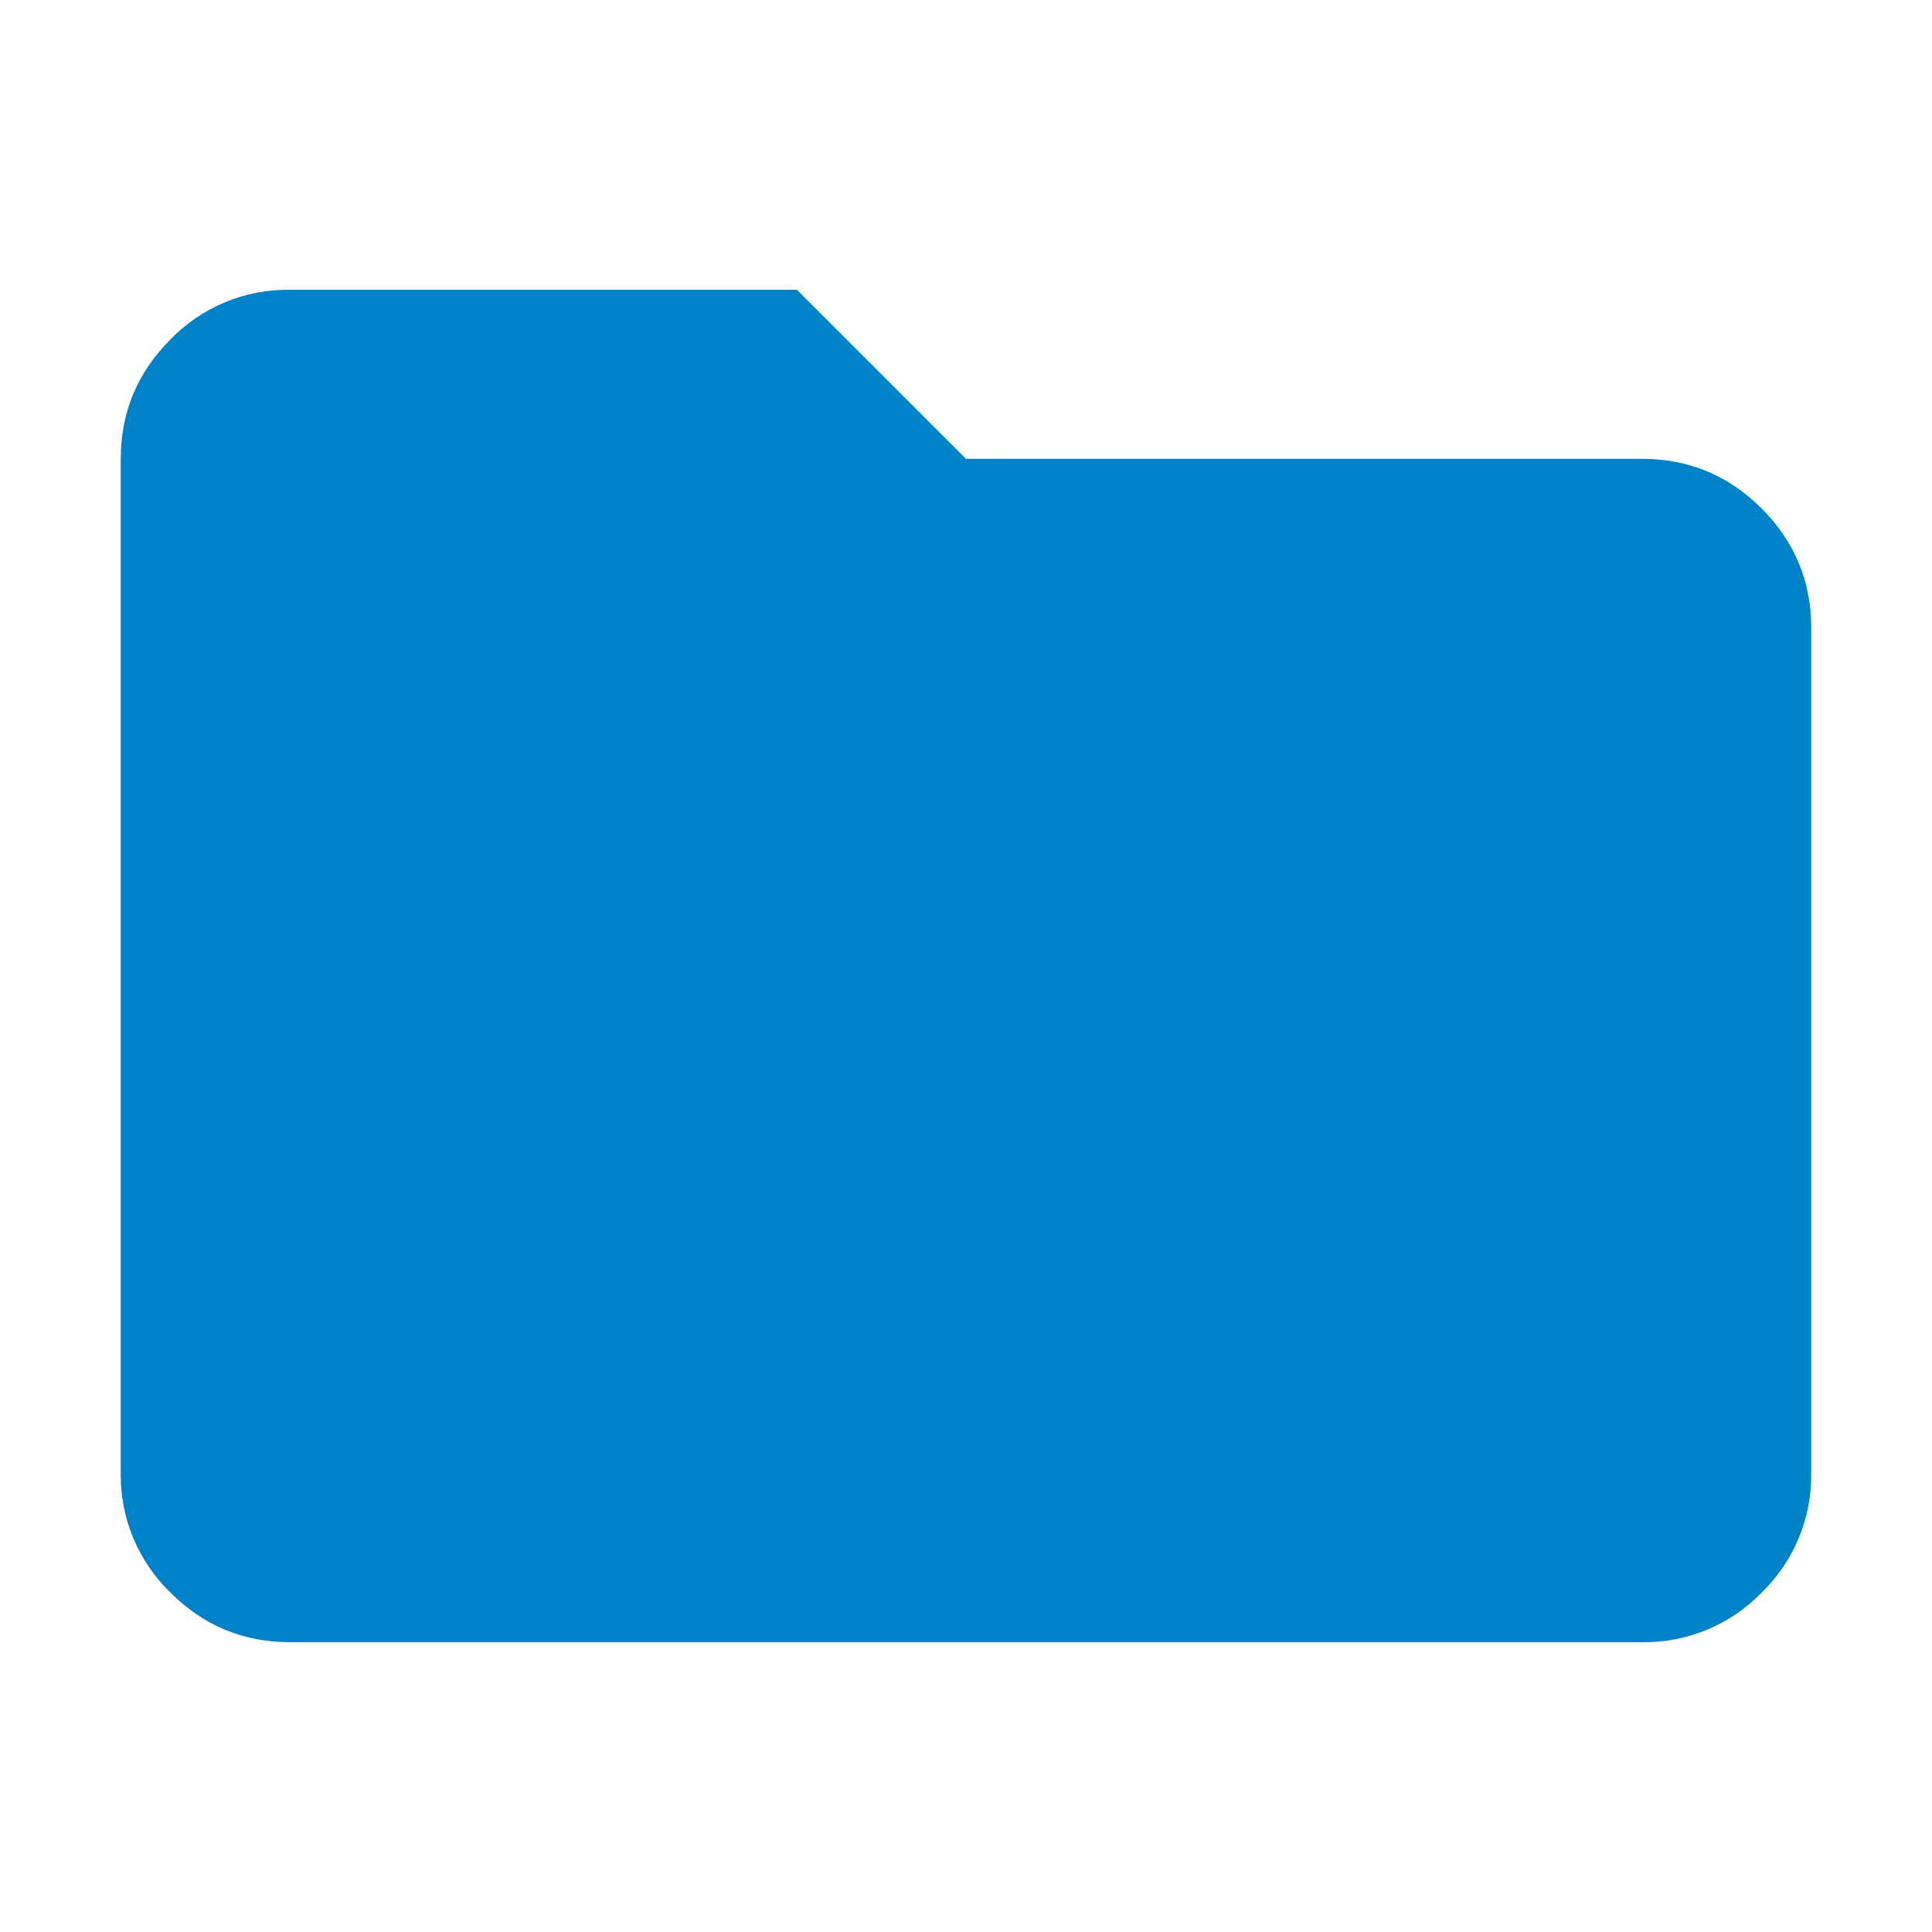
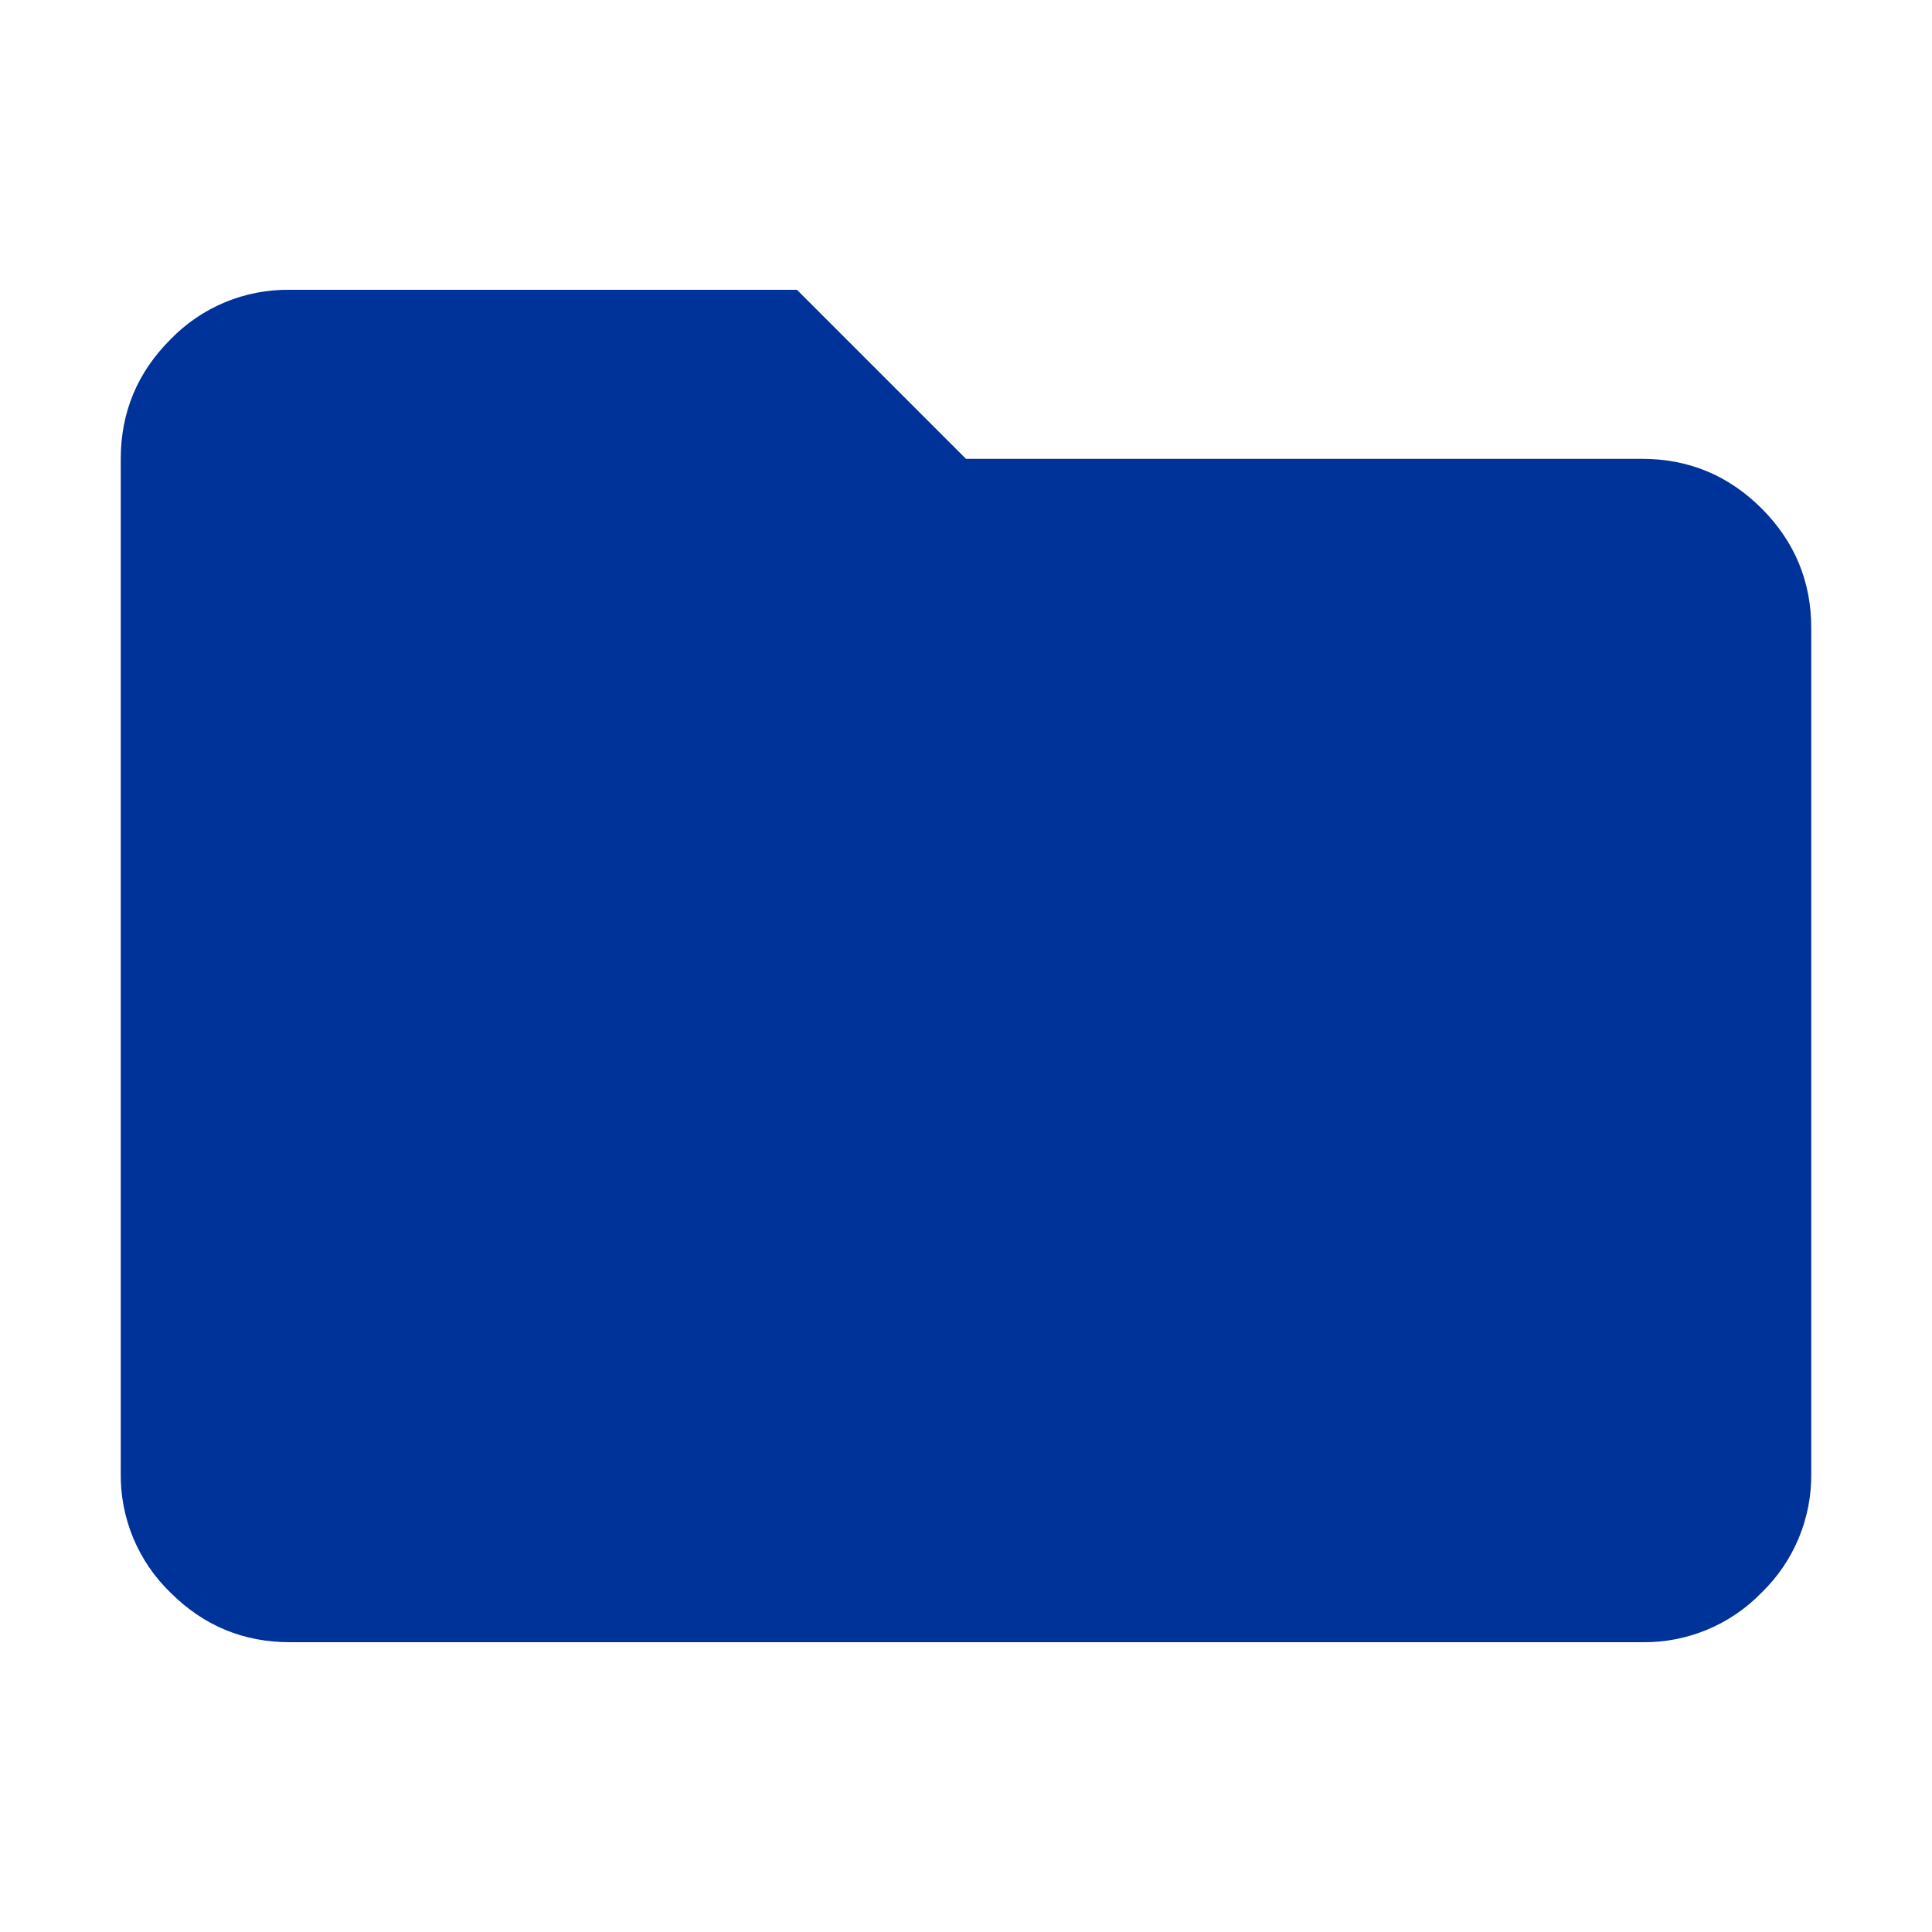
<svg xmlns="http://www.w3.org/2000/svg" viewBox="0 0 16 16" height="16" width="16" xml:space="preserve" style="fill-rule:evenodd;clip-rule:evenodd;stroke-linejoin:round;stroke-miterlimit:2">
-   <path d="M4 20c-.55 0-1.021-.196-1.412-.587A1.927 1.927 0 0 1 2 18V6c0-.55.196-1.021.588-1.413A1.926 1.926 0 0 1 4 4h6l2 2h8c.55 0 1.021.196 1.413.587.391.392.587.863.587 1.413v10a1.93 1.93 0 0 1-.587 1.413A1.93 1.93 0 0 1 20 20H4Z" style="fill:#0082c9;fill-rule:nonzero" transform="matrix(.7 0 0 .7 -.4 -.4)" />
+   <path d="M4 20c-.55 0-1.021-.196-1.412-.587A1.927 1.927 0 0 1 2 18V6c0-.55.196-1.021.588-1.413A1.926 1.926 0 0 1 4 4h6l2 2h8c.55 0 1.021.196 1.413.587.391.392.587.863.587 1.413v10a1.93 1.93 0 0 1-.587 1.413A1.93 1.93 0 0 1 20 20H4Z" style="fill:#003399;fill-rule:nonzero" transform="matrix(.7 0 0 .7 -.4 -.4)" />
</svg>
